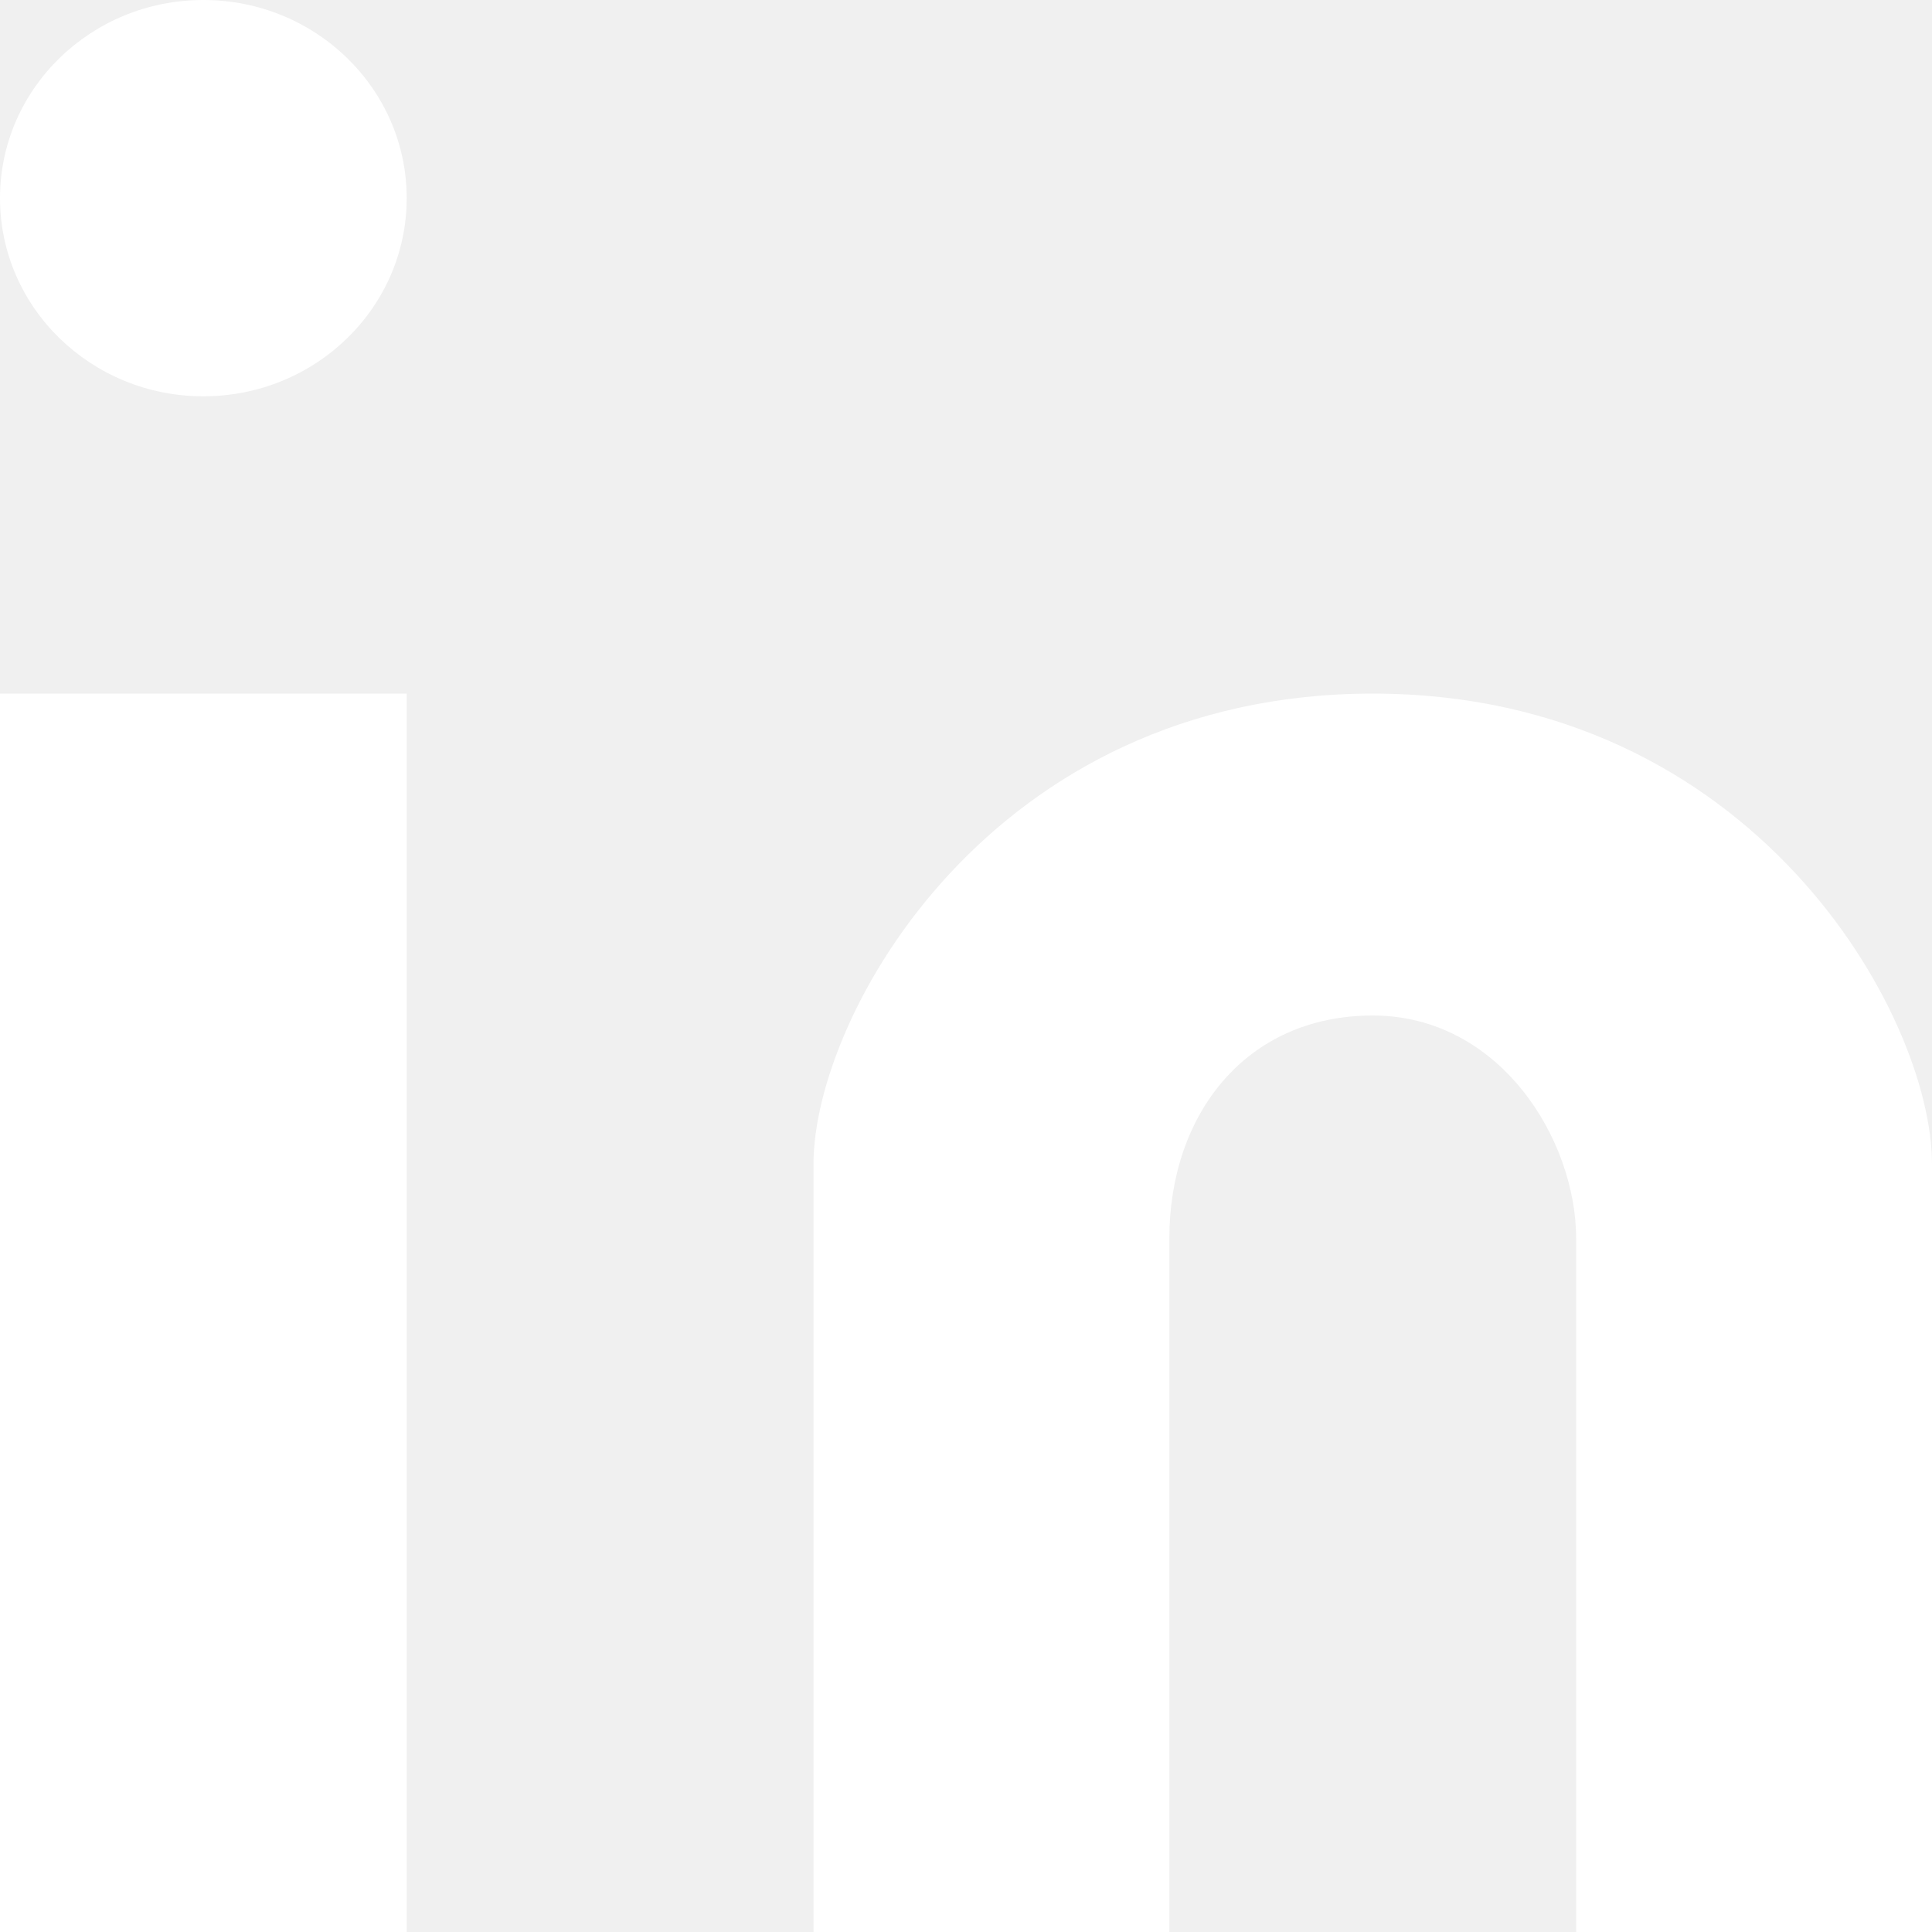
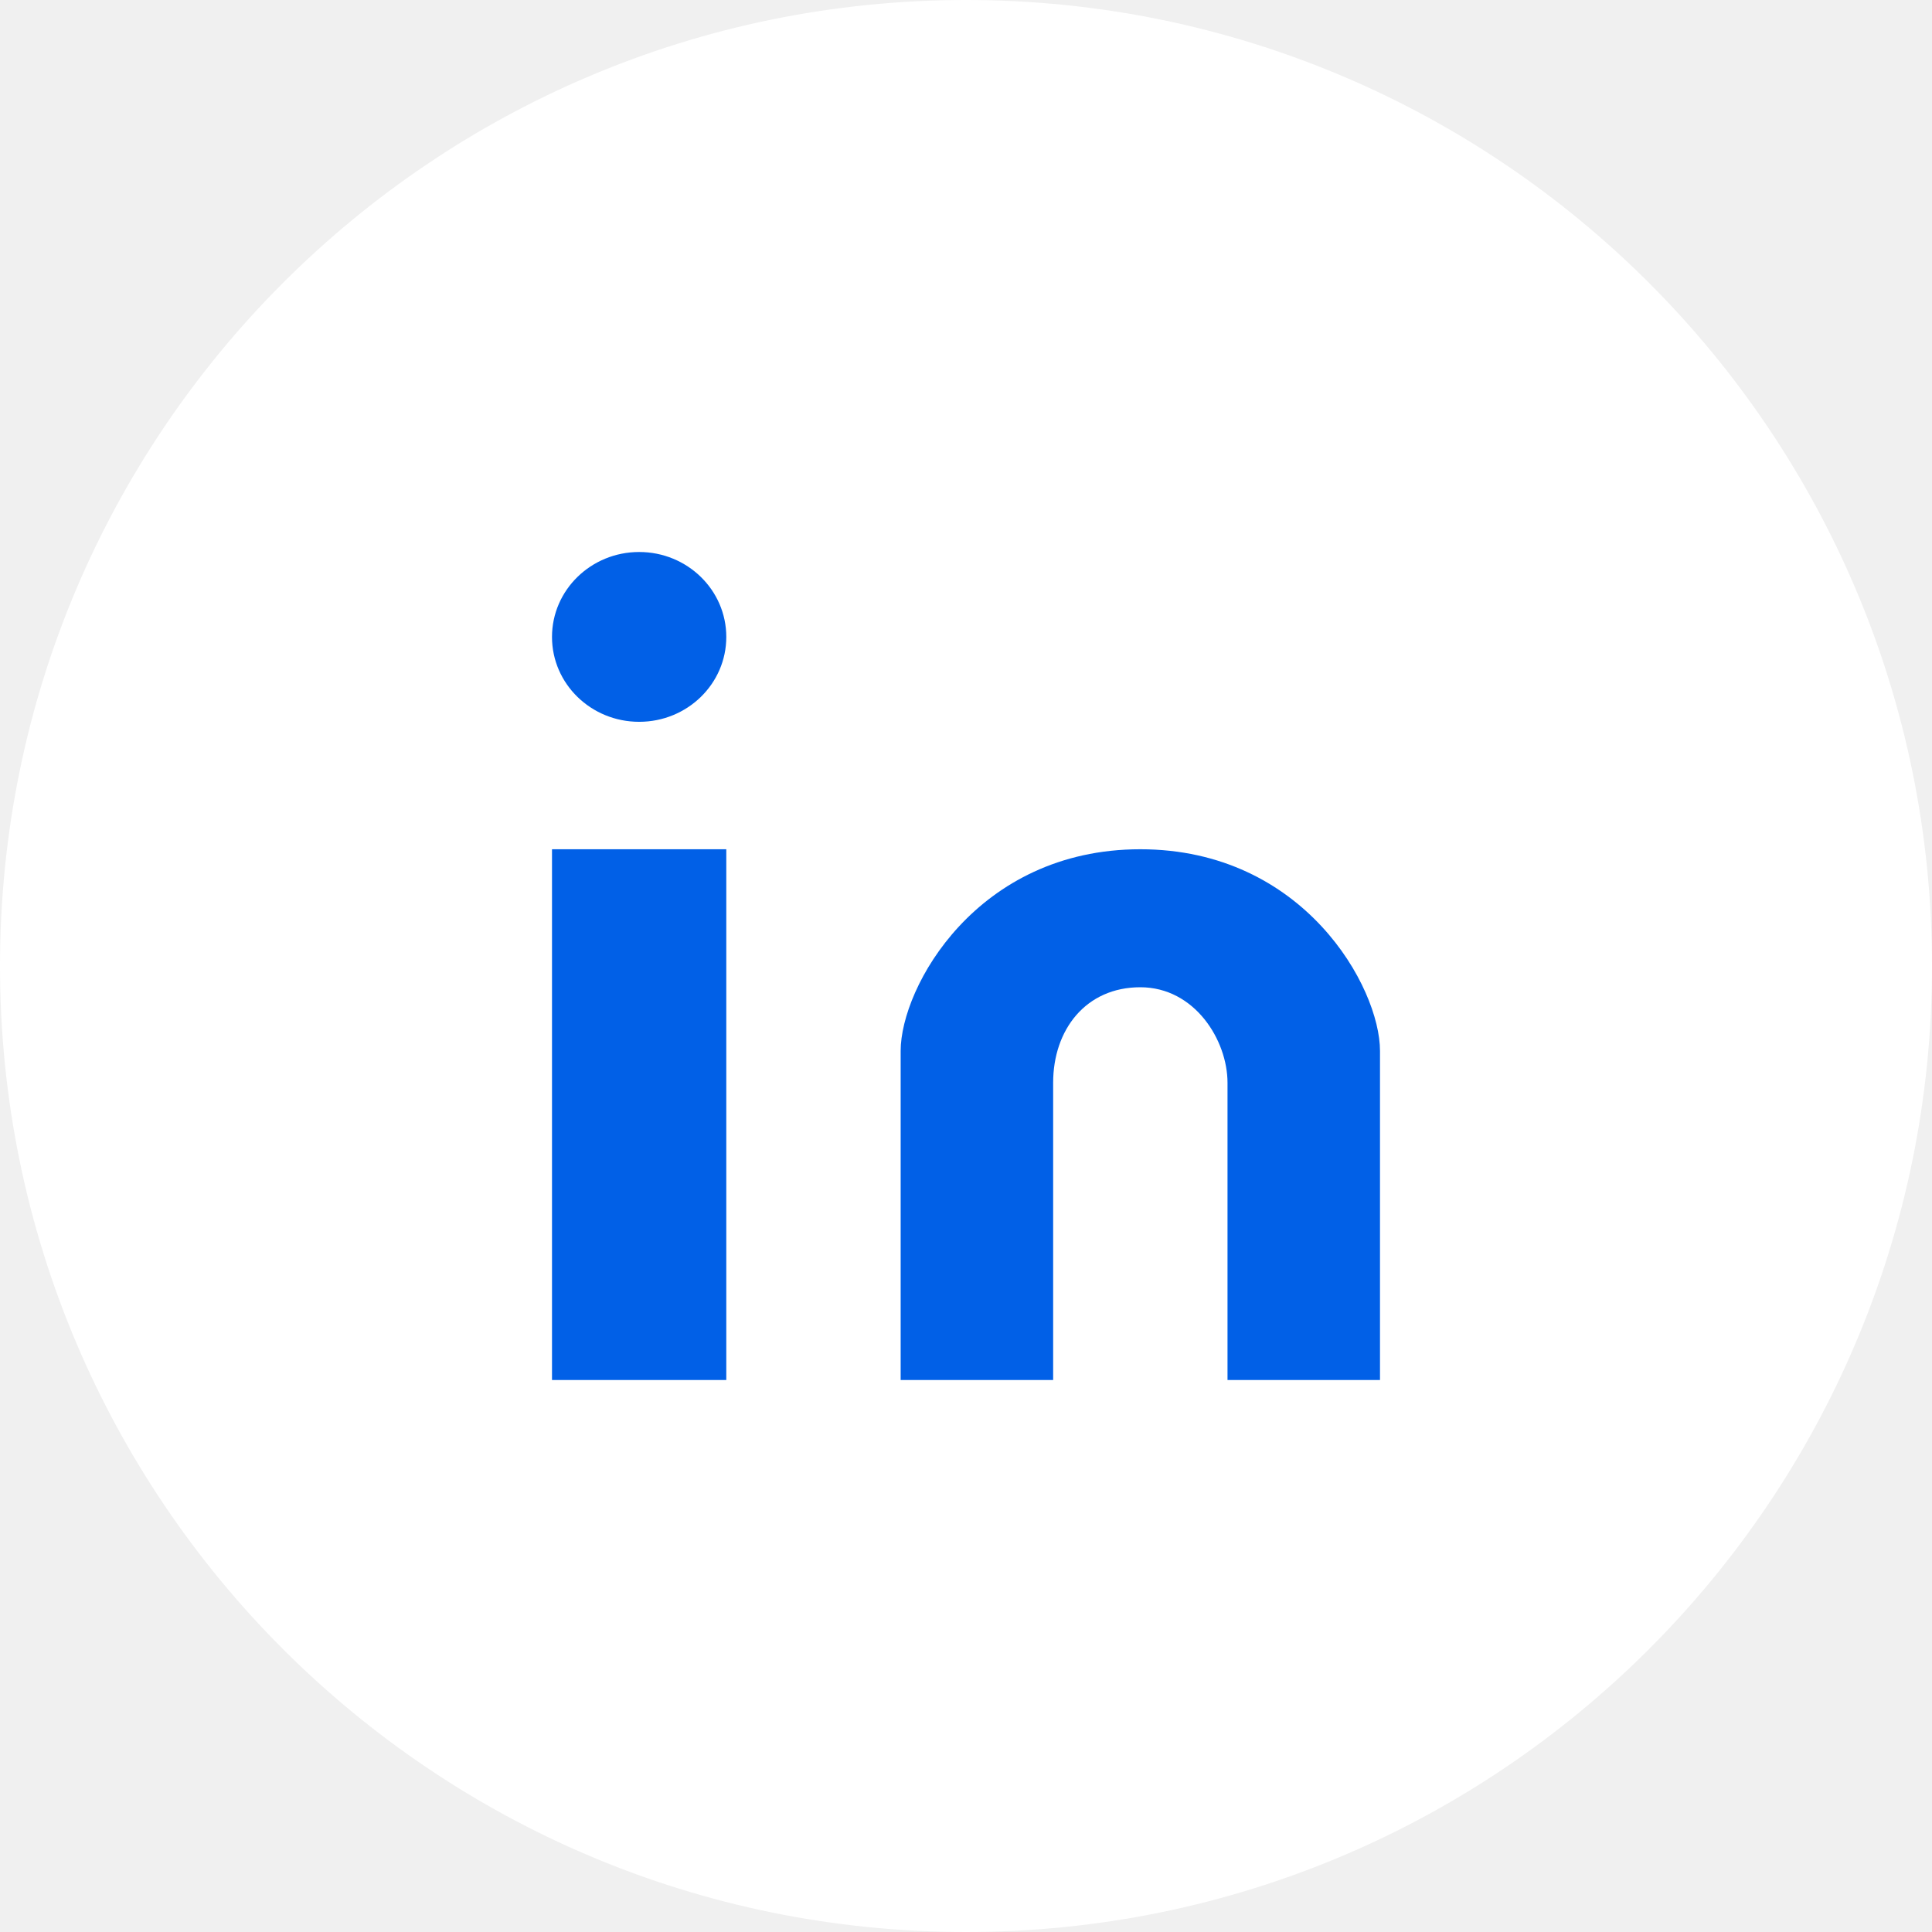
- <svg xmlns="http://www.w3.org/2000/svg" width="16" height="16" viewBox="0 0 16 16" fill="none">
-   <path d="M1.684 3.282C2.614 3.282 3.368 2.547 3.368 1.641C3.368 0.735 2.614 0 1.684 0C0.754 0 0 0.735 0 1.641C0 2.547 0.754 3.282 1.684 3.282Z" fill="white" />
-   <path d="M0 5.744H3.368V16H0V5.744ZM6.737 9.641V16H9.684V10.257C9.684 9.231 10.316 8.41 11.368 8.41C12.421 8.41 13.053 9.436 13.053 10.257V16H16V9.641C16 8.41 14.526 5.744 11.368 5.744C8.211 5.744 6.737 8.41 6.737 9.641Z" fill="white" />
+ <svg xmlns="http://www.w3.org/2000/svg" width="28" height="28" viewBox="0 0 28 28" fill="none">
+   <circle cx="14" cy="14" r="14" fill="white" />
+   <path d="M9.263 10.461C9.961 10.461 10.526 9.911 10.526 9.231C10.526 8.551 9.961 8 9.263 8C8.566 8 8 8.551 8 9.231C8 9.911 8.566 10.461 9.263 10.461Z" fill="#0160E7" />
+   <path d="M8 12.308H10.526V20H8V12.308ZM13.053 15.231V20H15.263V15.692C15.263 14.923 15.737 14.308 16.526 14.308C17.316 14.308 17.79 15.077 17.79 15.692V20H20V15.231C20 14.308 18.895 12.308 16.526 12.308C14.158 12.308 13.053 14.308 13.053 15.231Z" fill="#0160E7" />
</svg>
